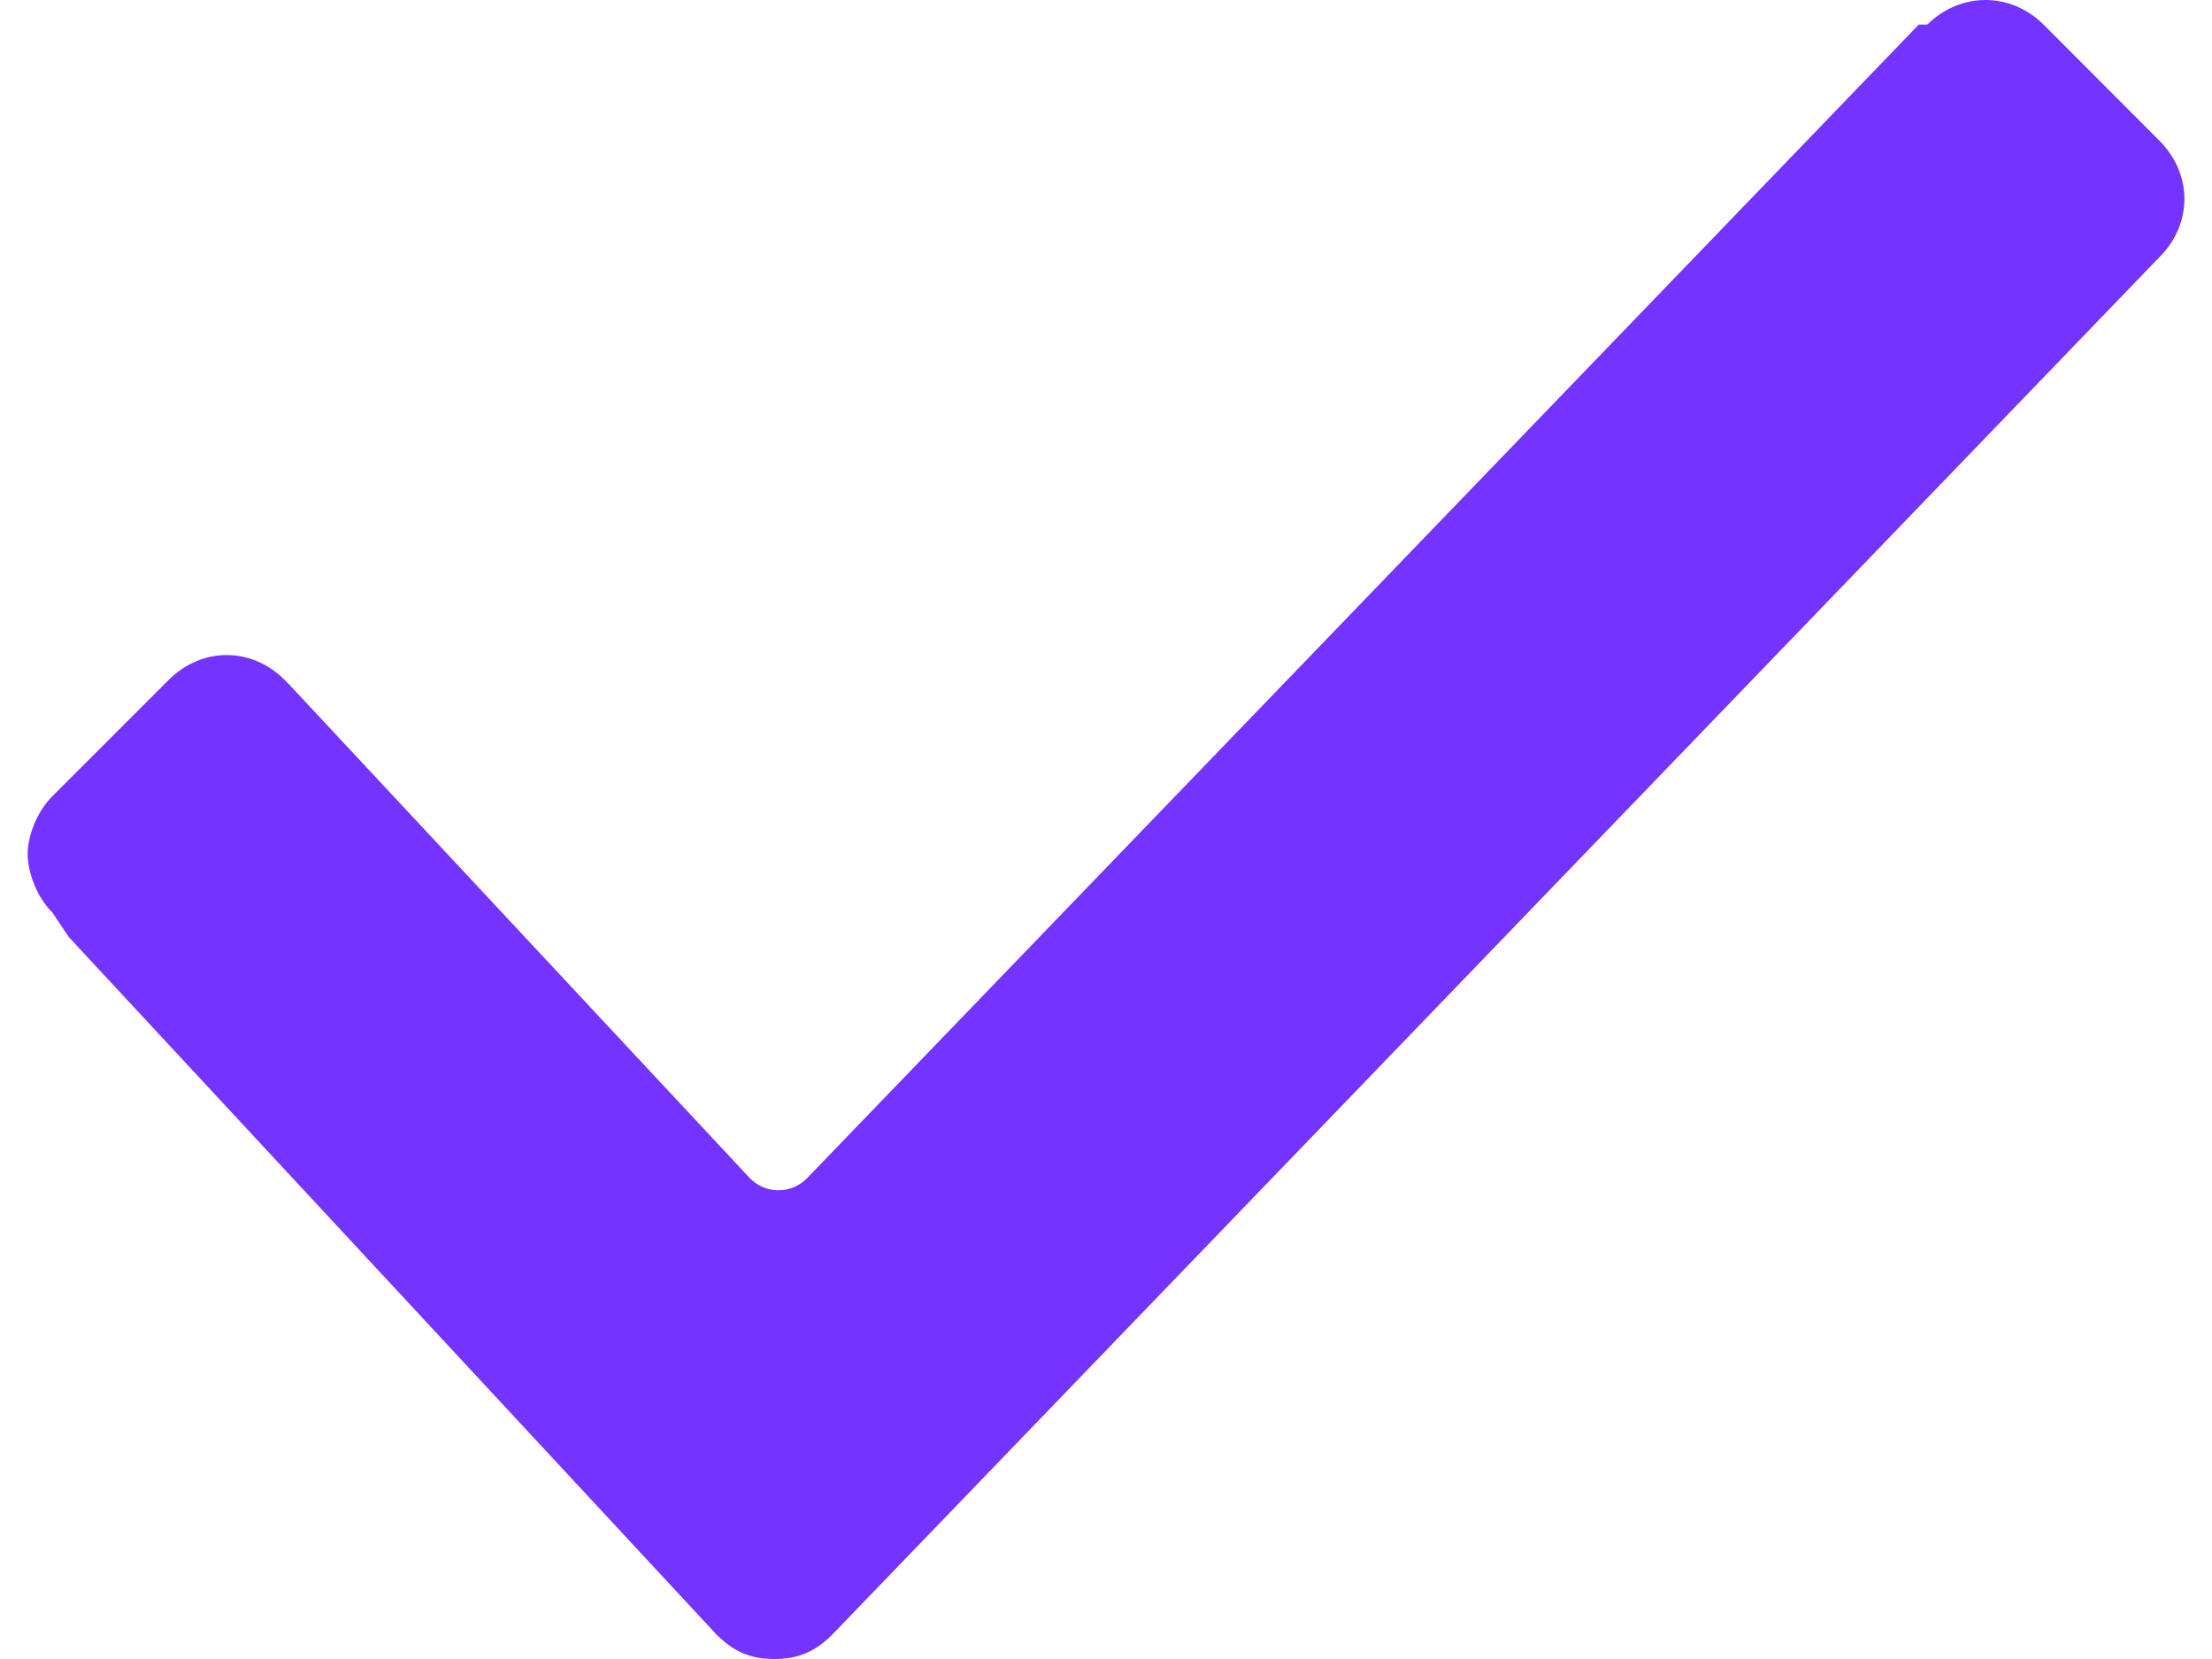
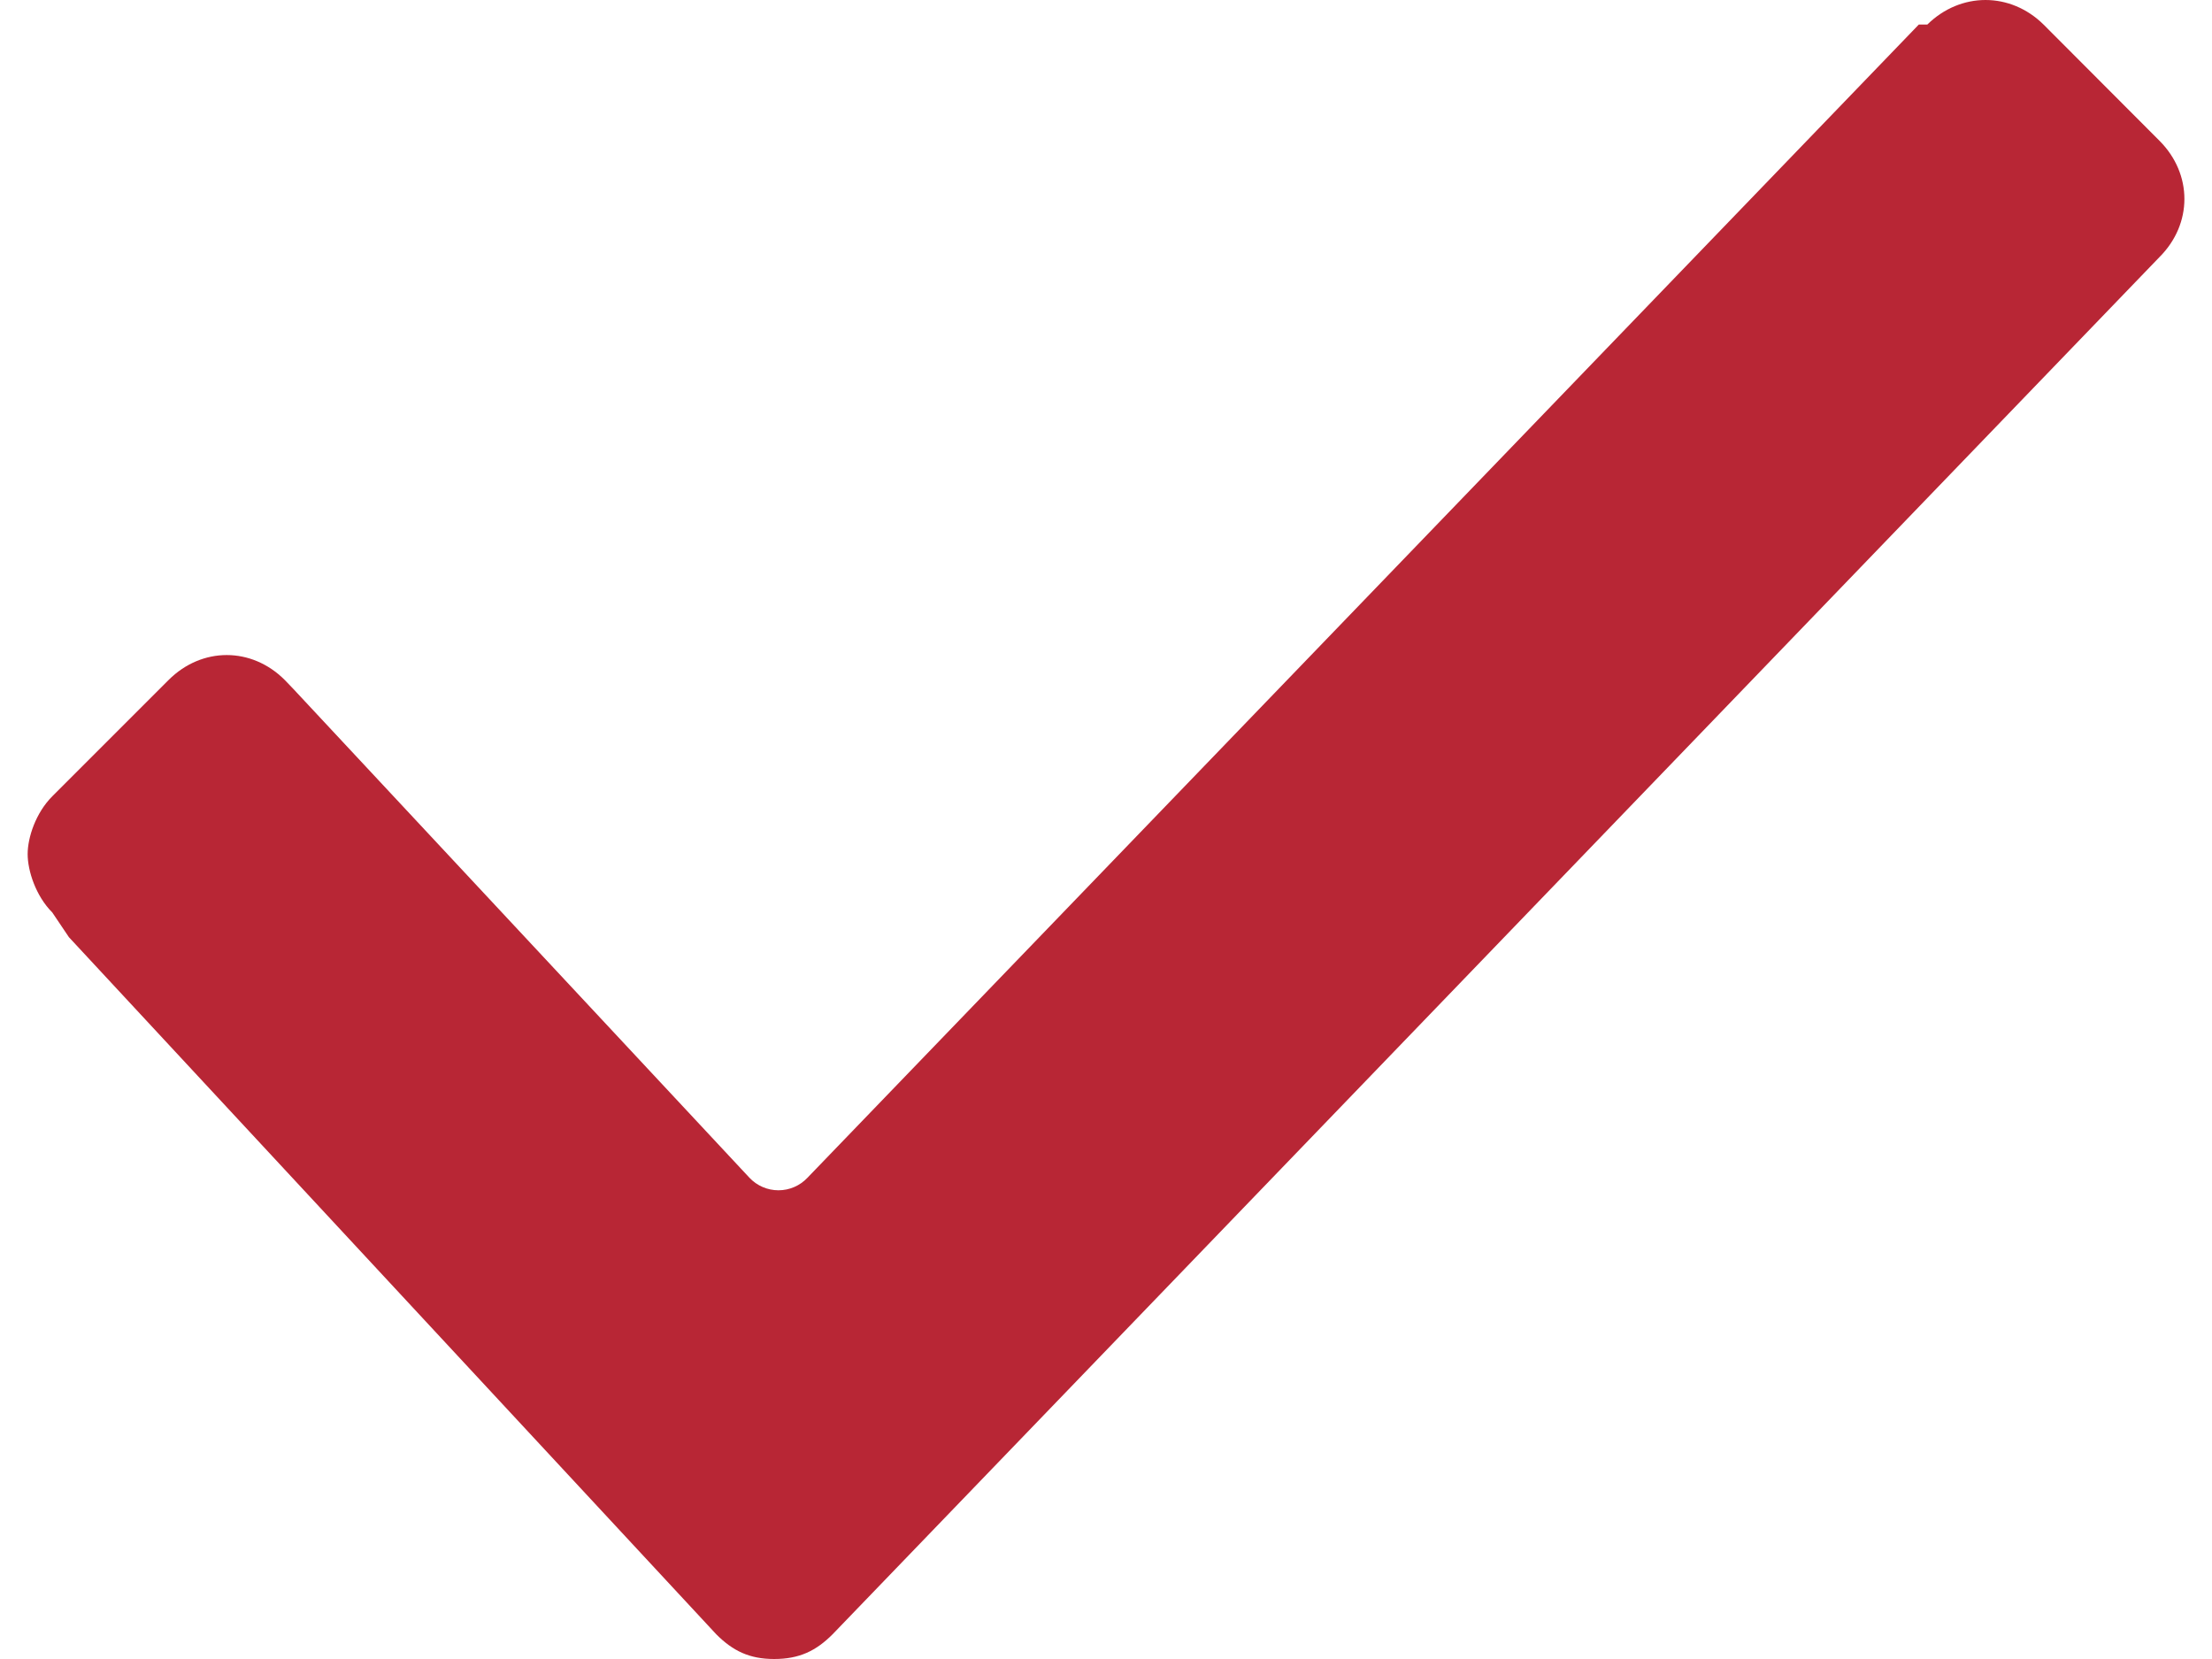
<svg xmlns="http://www.w3.org/2000/svg" width="40" height="30" viewBox="0 0 40 30">
-   <path fill="#7533FF" fill-rule="evenodd" d="M.946 16.501c-.3-.3-.446-.756-.446-1.056 0-.3.146-.746.446-1.046l2.102-2.102c.602-.602 1.502-.602 2.102 0l.148.154 8.255 8.847a.72.72 0 0 0 1.048 0L34.698.444h.154c.602-.592 1.502-.592 2.102 0l2.097 2.102c.6.602.6 1.502 0 2.102L15.055 29.554c-.3.3-.602.446-1.056.446-.446 0-.746-.146-1.046-.446L1.246 16.947l-.3-.446z" />
+   <path fill="#b82635" fill-rule="evenodd" d="M.946 16.501c-.3-.3-.446-.756-.446-1.056 0-.3.146-.746.446-1.046l2.102-2.102c.602-.602 1.502-.602 2.102 0l.148.154 8.255 8.847a.72.72 0 0 0 1.048 0L34.698.444h.154c.602-.592 1.502-.592 2.102 0l2.097 2.102c.6.602.6 1.502 0 2.102L15.055 29.554c-.3.3-.602.446-1.056.446-.446 0-.746-.146-1.046-.446L1.246 16.947l-.3-.446z" />
</svg>
